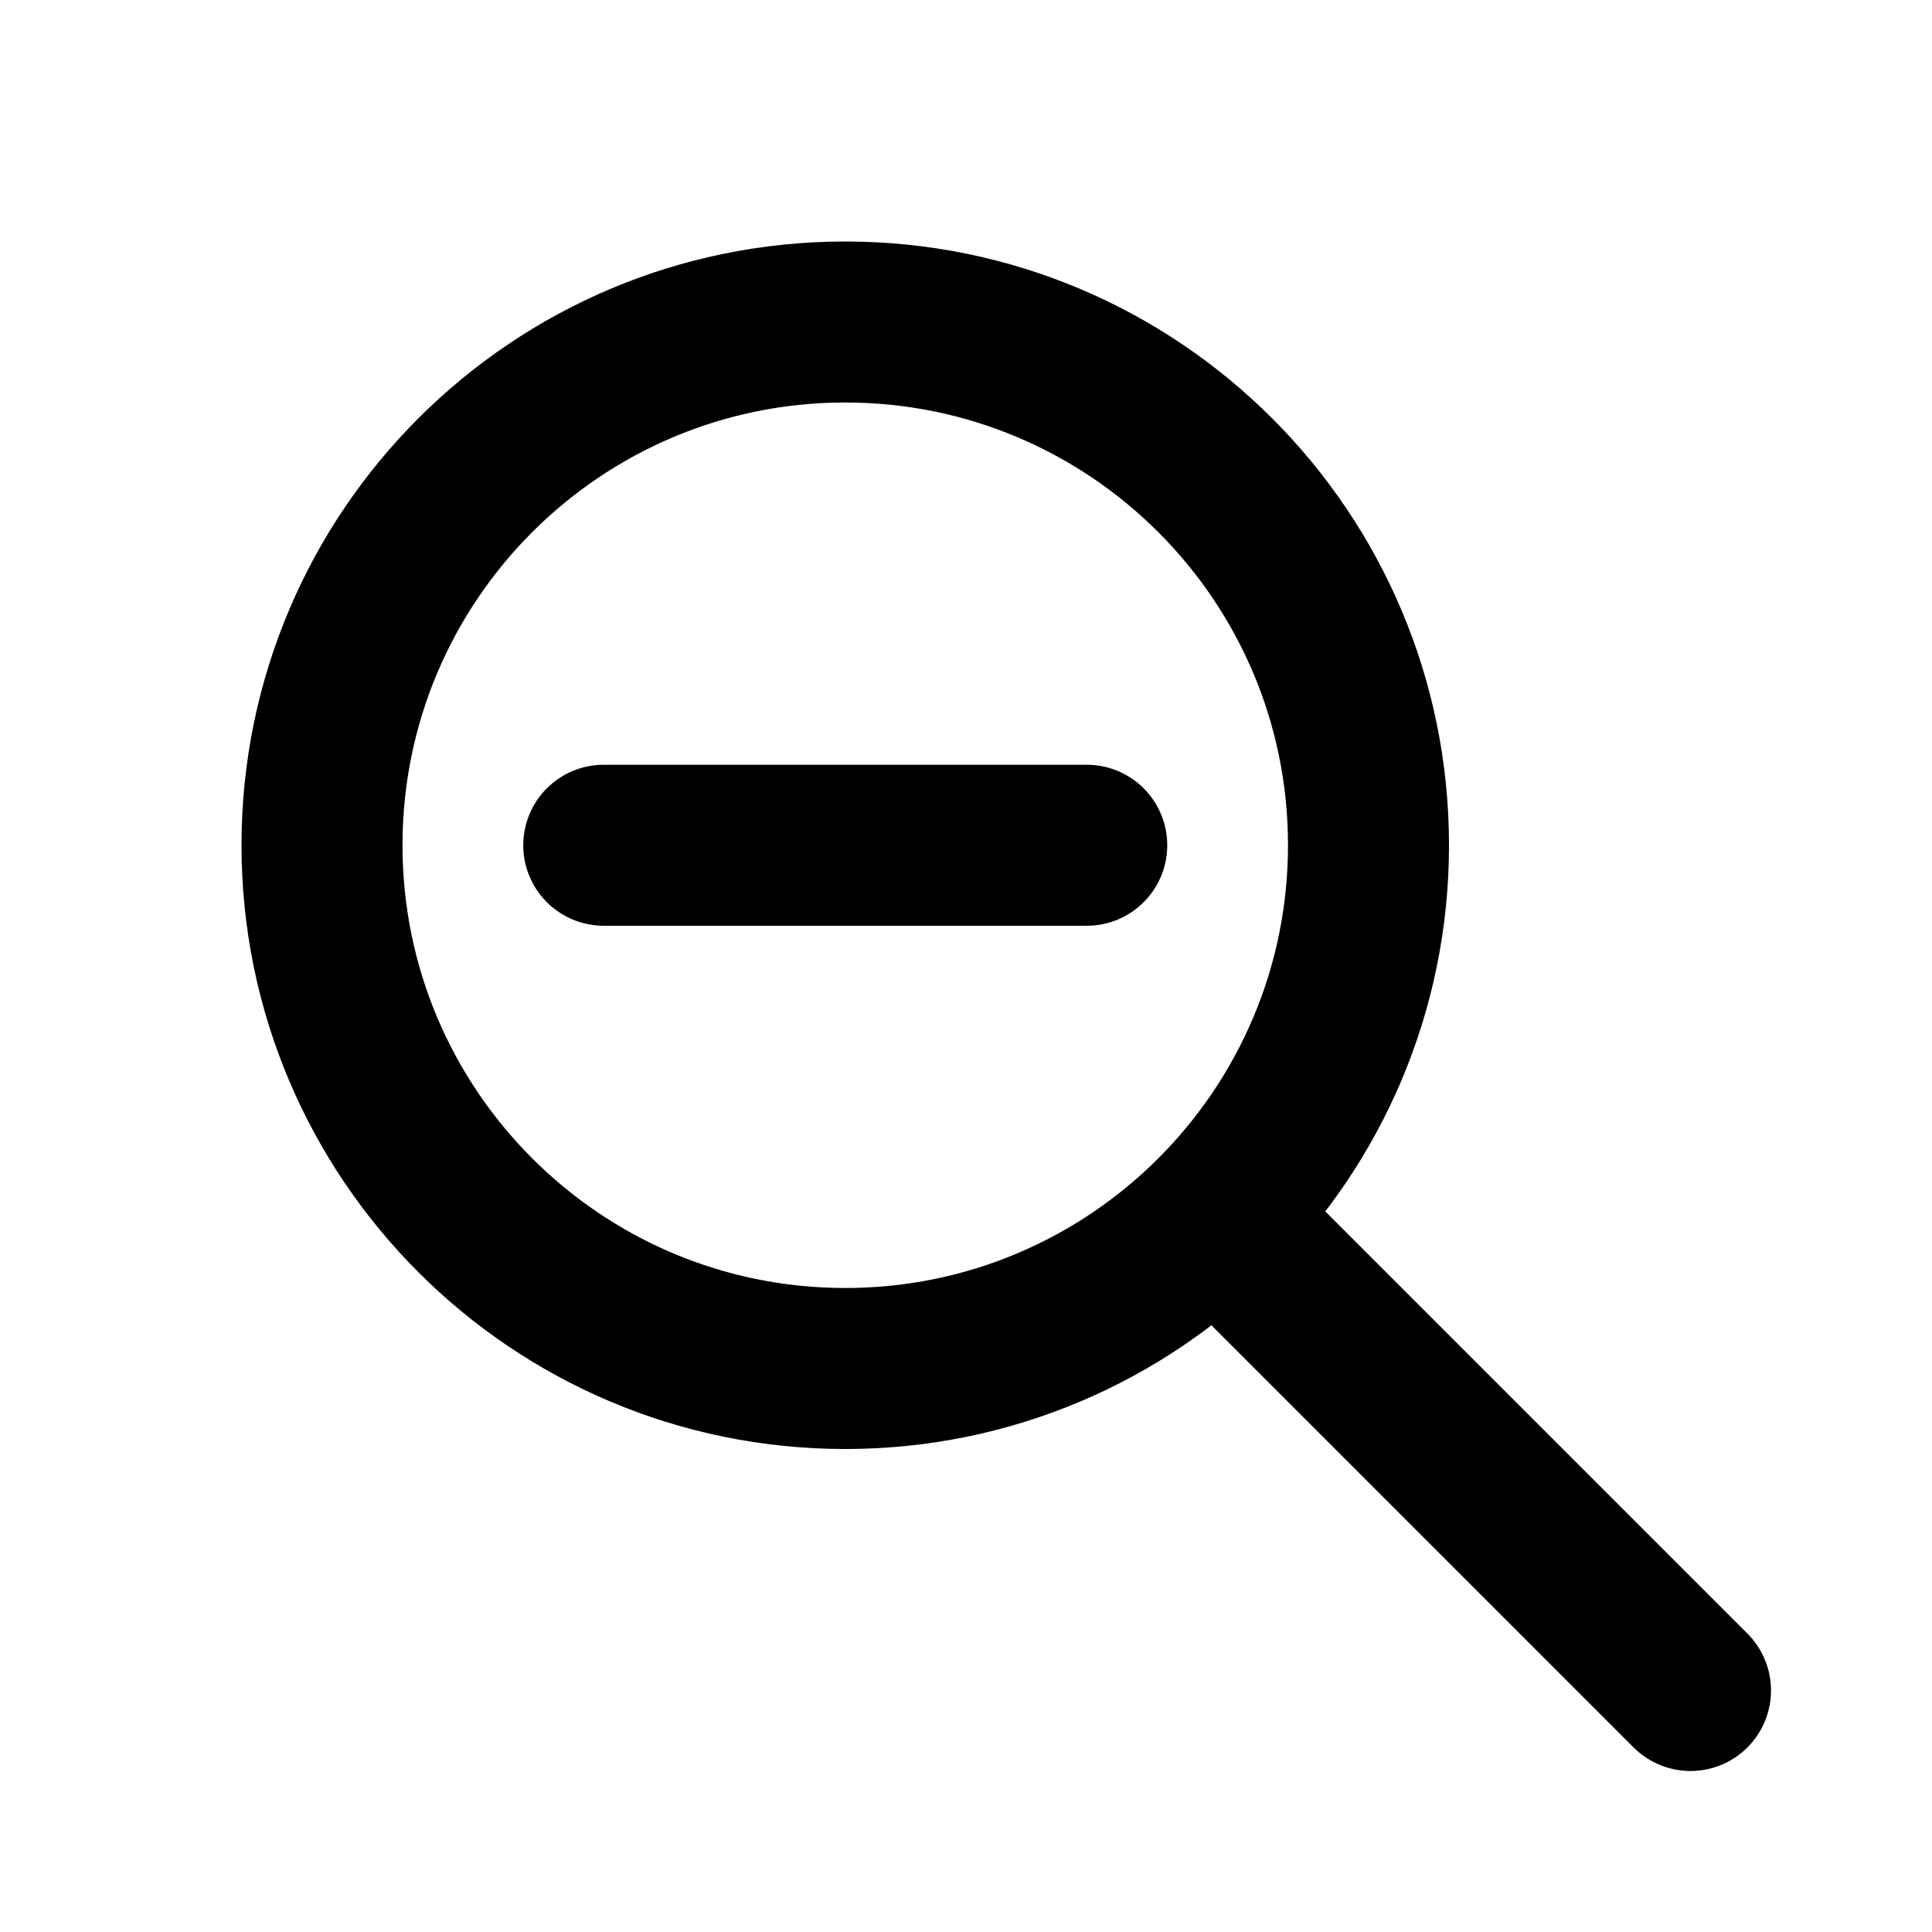
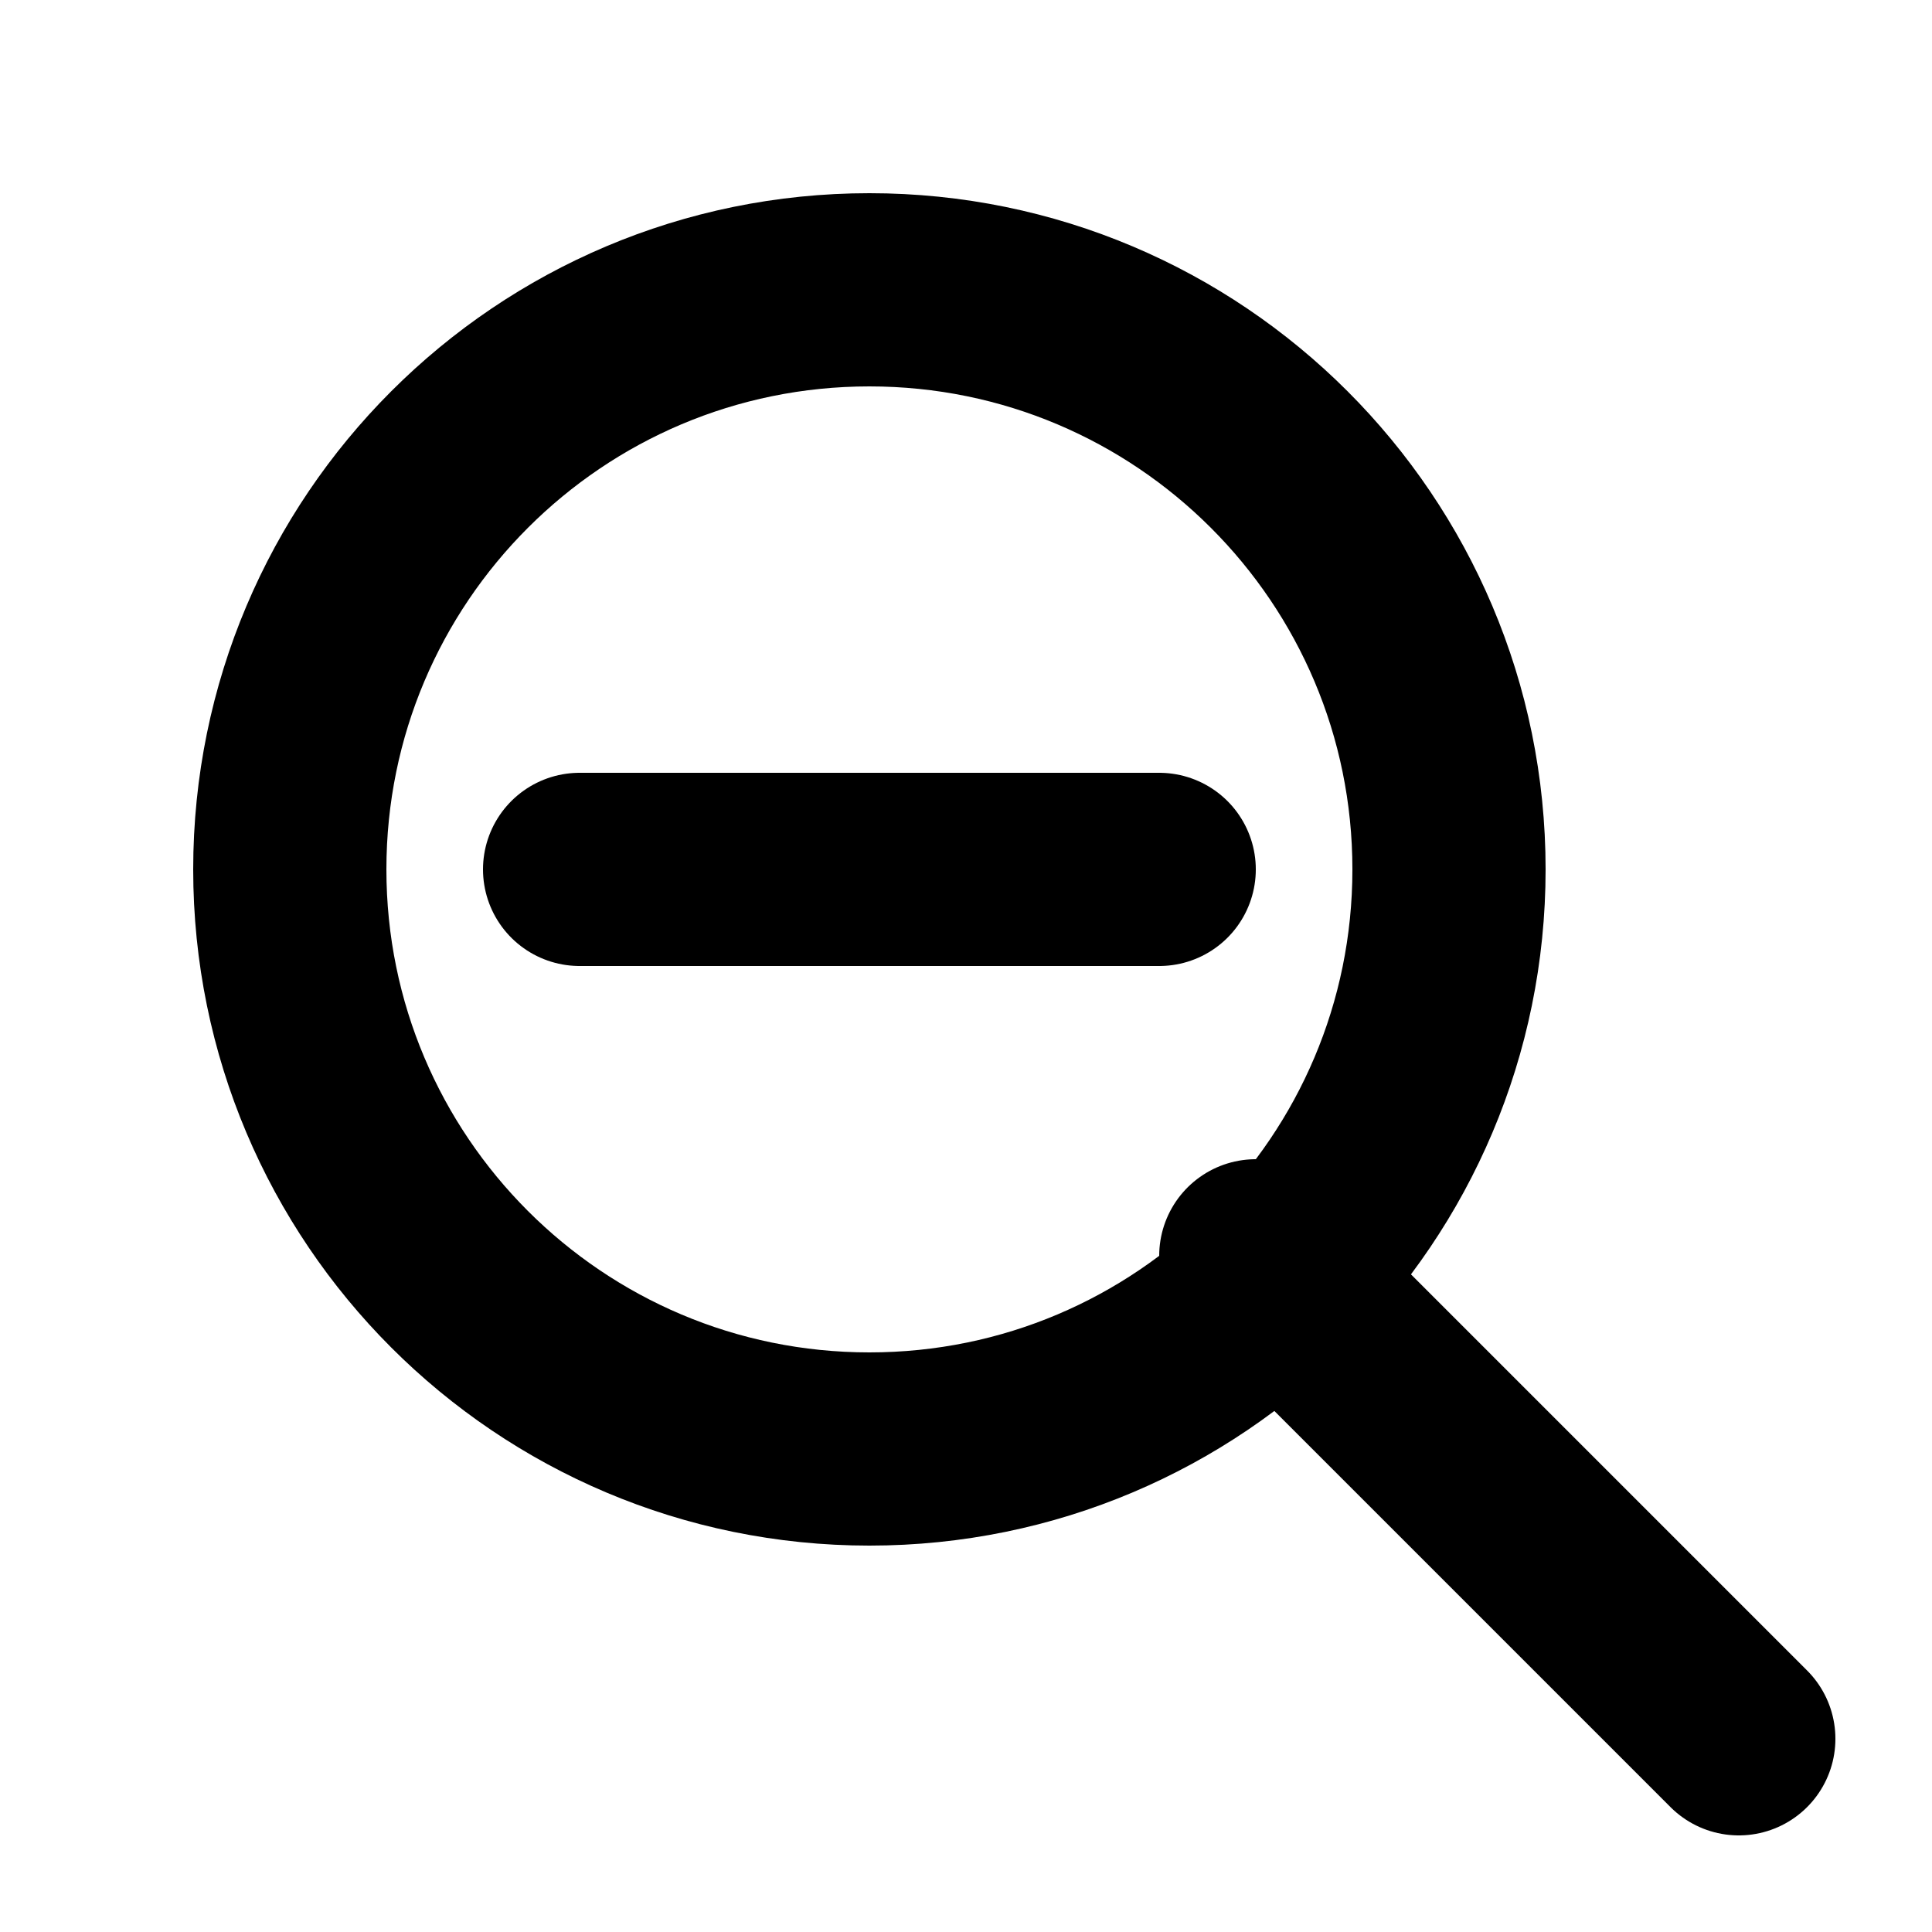
- <svg xmlns="http://www.w3.org/2000/svg" viewBox="0 0 24 24" width="24" height="24" fill="none" stroke="currentColor" stroke-width="2" stroke-linecap="round" stroke-linejoin="round">
-   <circle cx="10.5" cy="10.5" r="6.5" />
-   <path d="M15.5 15.5L21 21M7.5 10.5h6" />
+ <svg xmlns="http://www.w3.org/2000/svg" viewBox="0 0 20 20" width="20" height="20" fill="none" stroke="currentColor" stroke-width="2" stroke-linecap="round" stroke-linejoin="round">
+   <circle cx="9" cy="9" r="6" />
+   <path d="M13 13l5 5M6 9h6" />
</svg>
